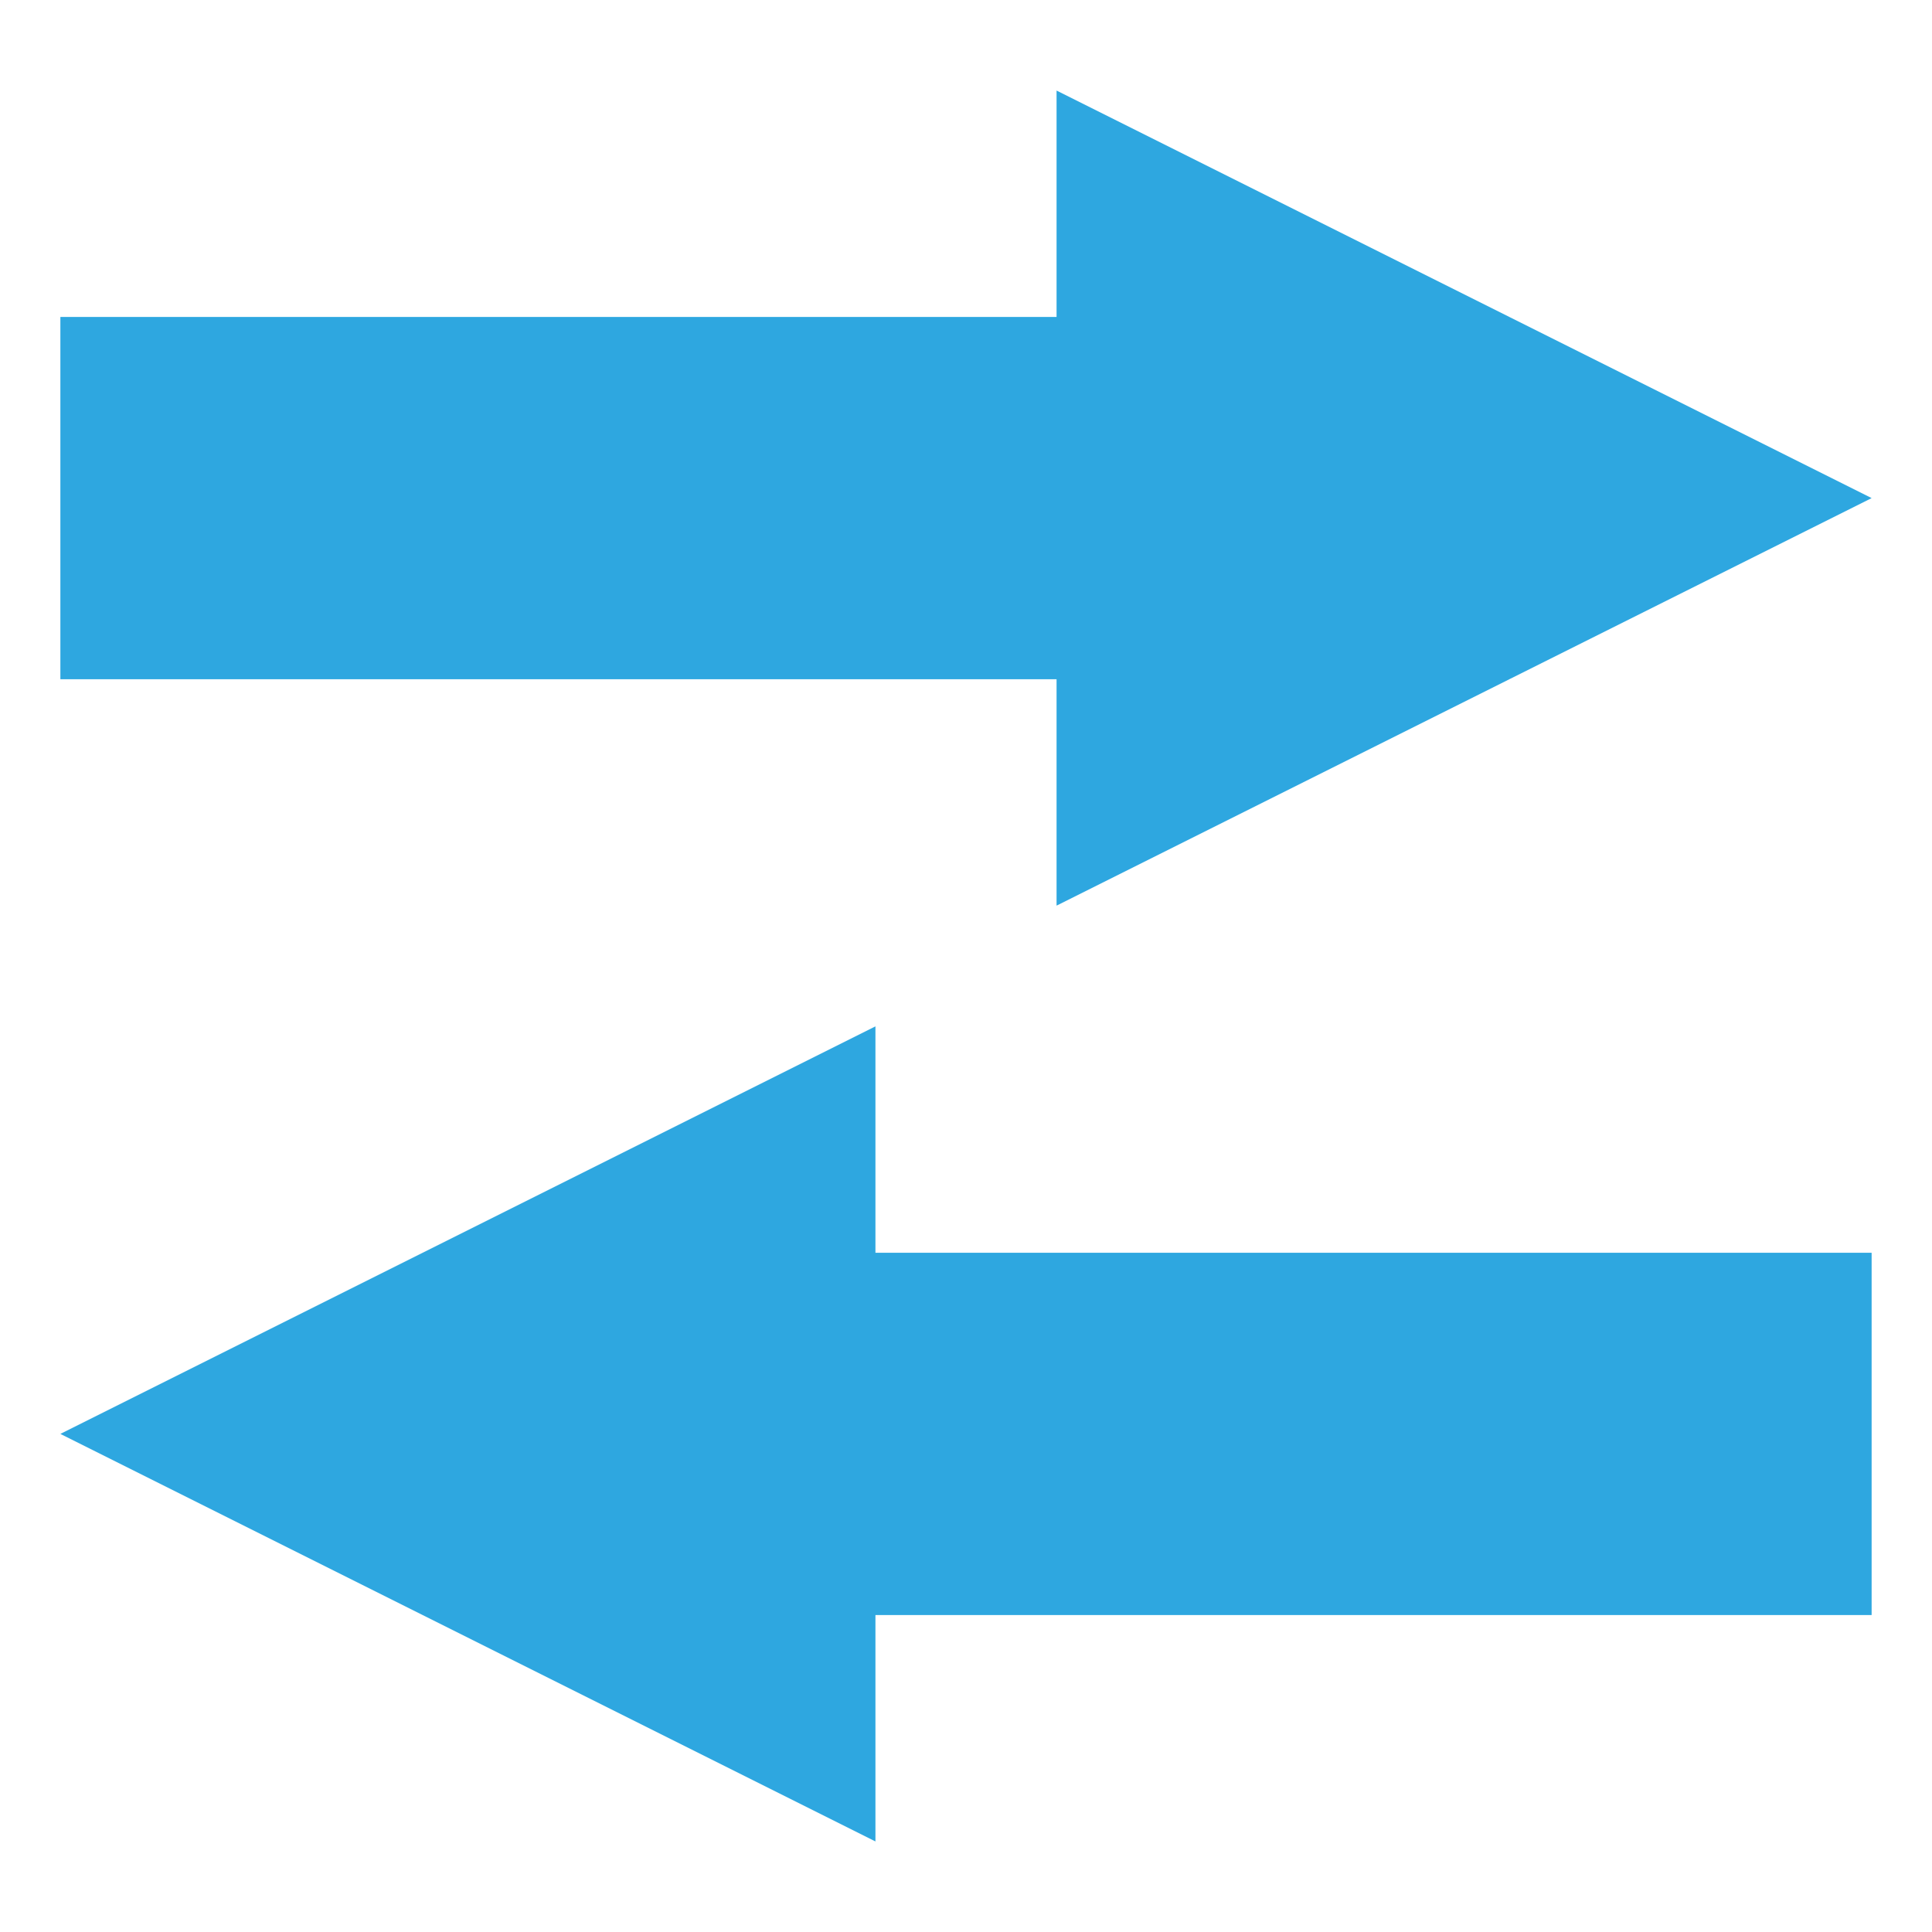
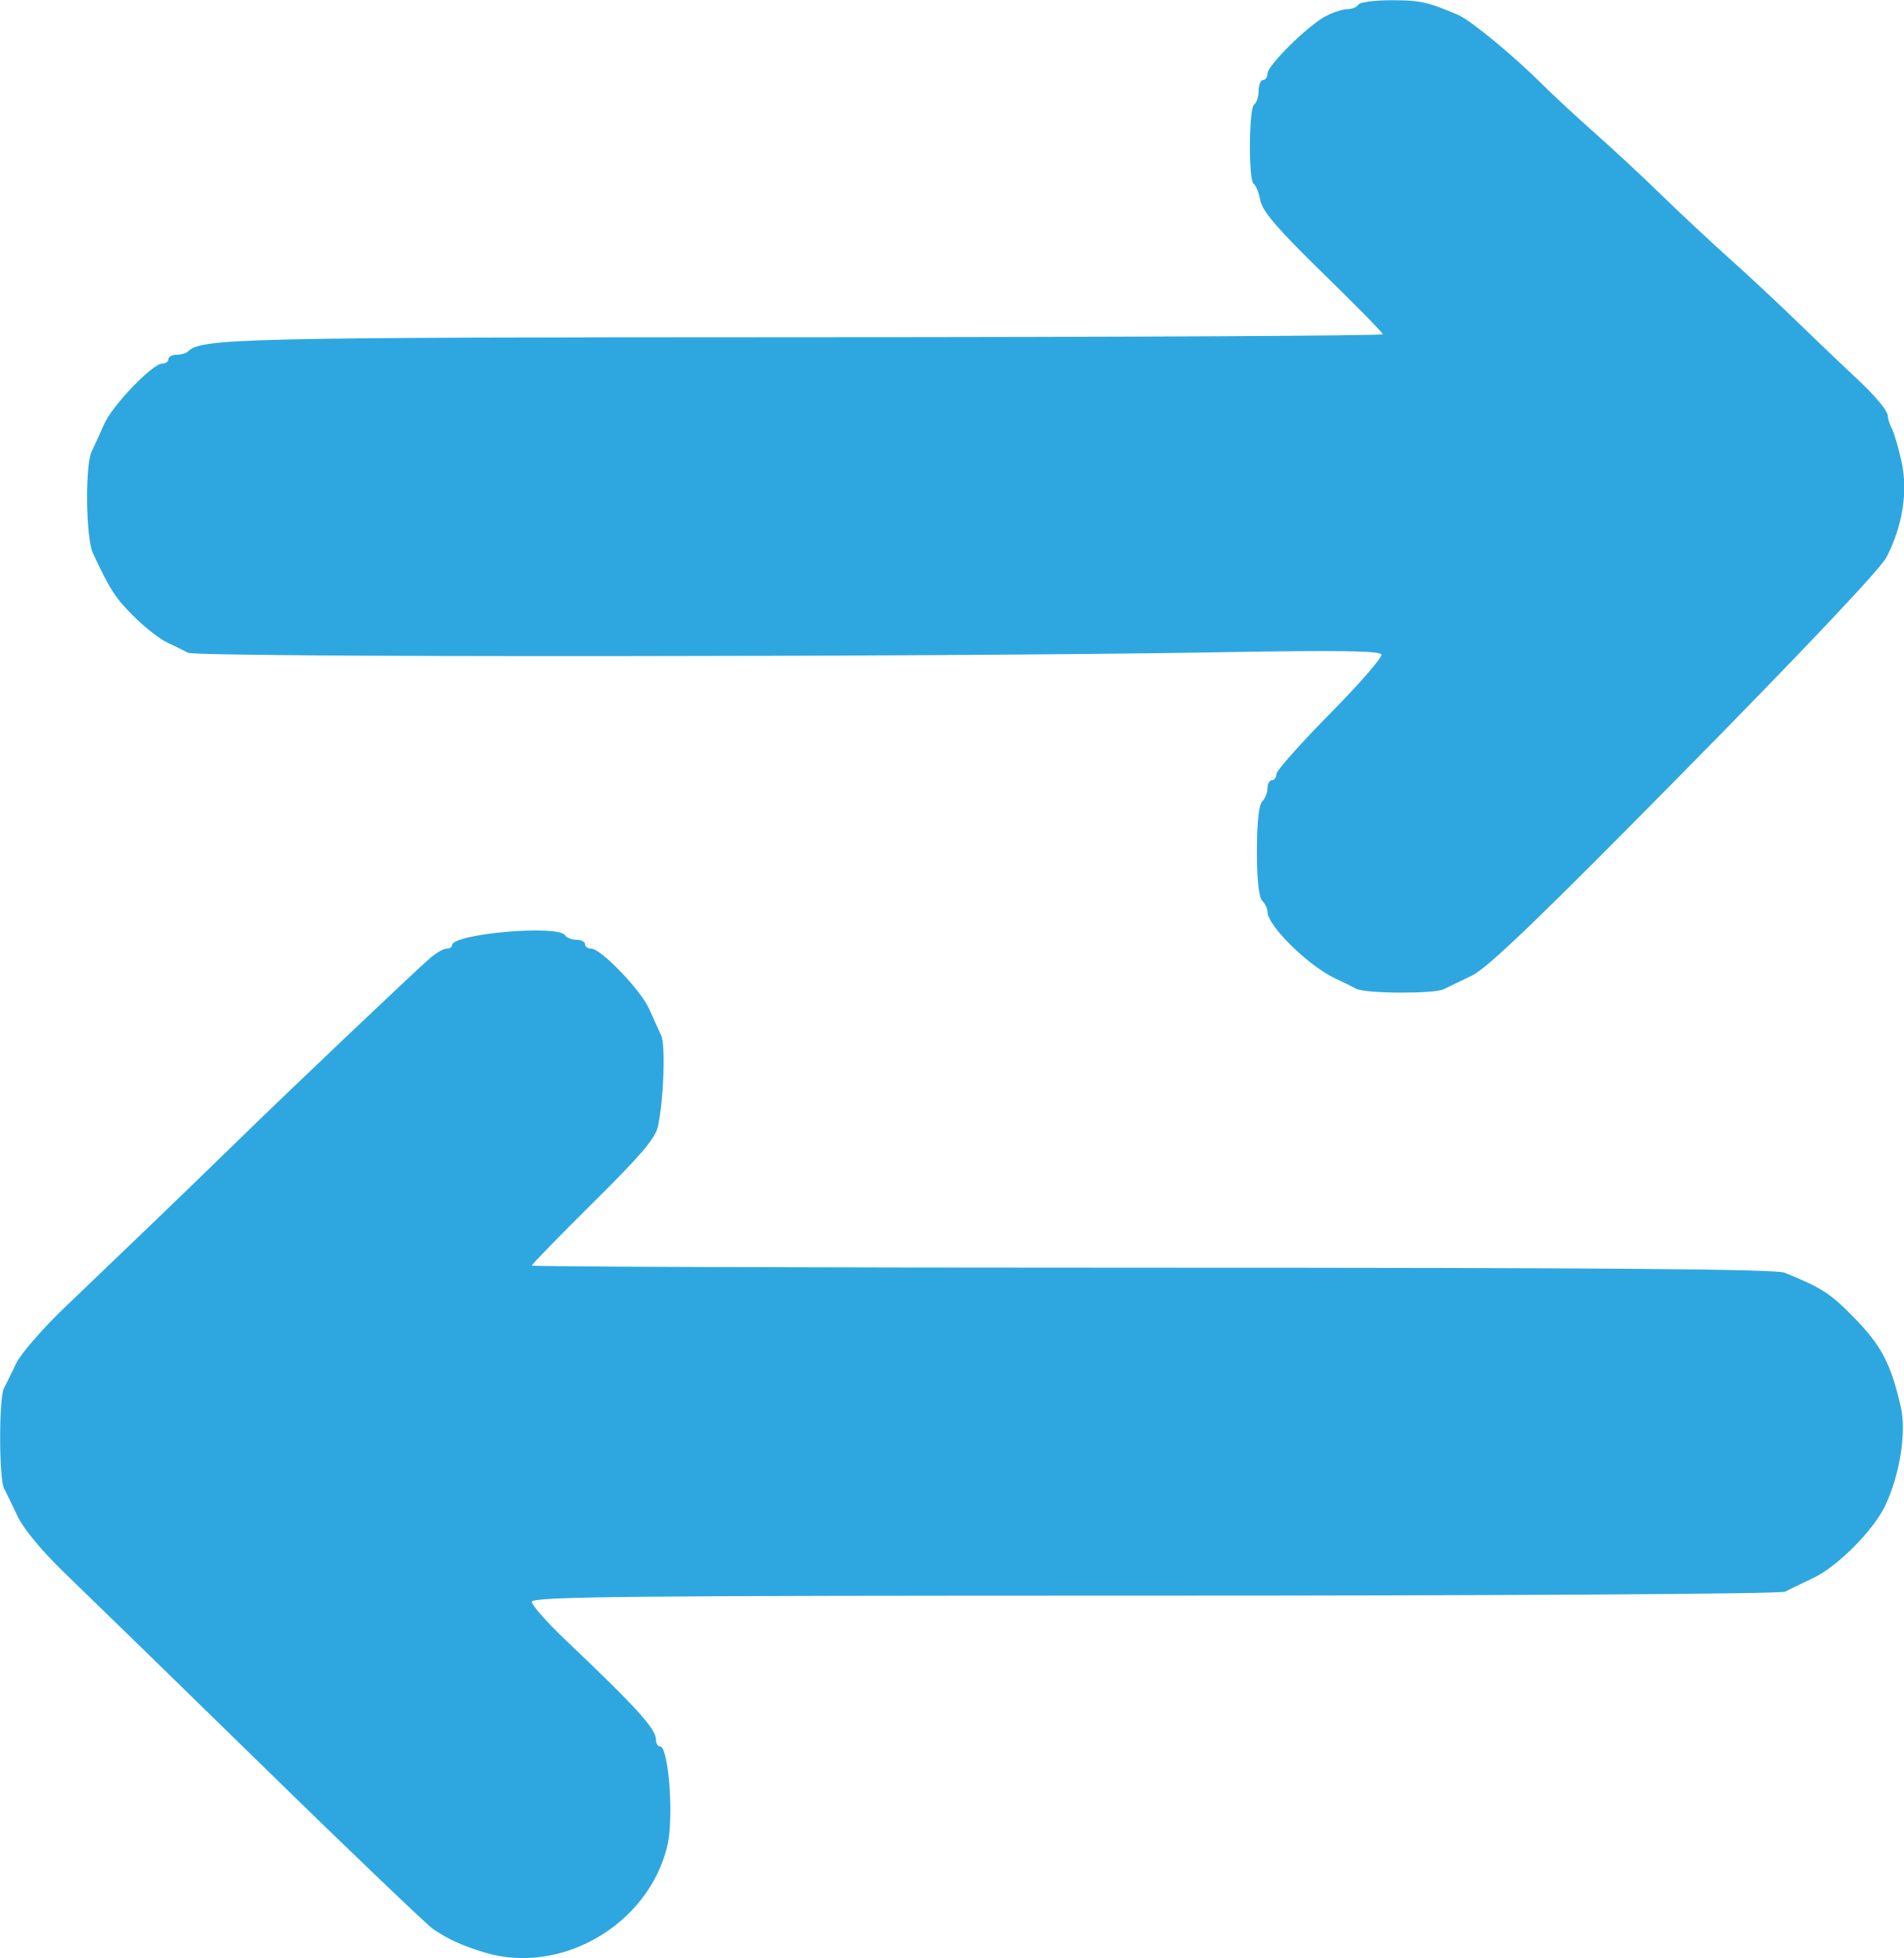
- <svg xmlns="http://www.w3.org/2000/svg" viewBox="0 0 256 256" width="256" height="256">
-   <path fill="#2EA7E0" d="M8 42L146 42L146 90L8 90ZM140 12L248 66L140 120ZM248 166L248 214L110 214L110 166ZM116 136L116 244L8 190Z" />
+ <svg xmlns="http://www.w3.org/2000/svg" viewBox="186.3 92.4 337.3 346.9">
+   <path fill="#2EA7E0" d="M272.28 438.36C268.26 437.15 265.75 436.02 263.05 434.18C261.87 433.36 248.25 420.35 232.82 405.25C217.38 390.16 201.71 374.9 197.99 371.32C193.86 367.36 190.54 363.37 189.46 361.13C188.5 359.1 187.39 356.82 187.01 356.07C186.1 354.3 186.1 340.16 186.99 338.39C187.39 337.63 188.36 335.64 189.16 333.96C189.96 332.28 193.79 327.87 197.66 324.14C201.53 320.44 208.57 313.69 213.3 309.15C218.02 304.61 224.78 298.08 228.31 294.62C236.52 286.58 259.72 264.55 262.39 262.24C263.5 261.27 264.87 260.47 265.42 260.47C265.95 260.47 266.39 260.2 266.39 259.87C266.39 257.83 285.22 256.18 286.41 258.11C286.68 258.53 287.59 258.9 288.42 258.9C289.26 258.9 289.95 259.26 289.95 259.68C289.95 260.11 290.43 260.47 291.05 260.47C292.77 260.47 299.87 267.86 301.33 271.19C302.07 272.84 303.01 274.95 303.44 275.86C304.22 277.52 303.91 286.9 302.89 291.87C302.45 294.03 299.98 296.95 291.42 305.43C285.42 311.38 280.52 316.4 280.52 316.62C280.52 316.83 329.97 317 390.42 317C470.88 317 500.89 317.24 502.49 317.89C508.96 320.53 510.55 321.54 514.51 325.57C519.63 330.76 521.28 333.9 523.07 341.73C524.07 346.16 522.91 353.57 520.33 359.09C518.29 363.45 511.93 369.87 507.61 371.95C505.57 372.9 503.3 374.02 502.54 374.4C501.77 374.8 453.83 375.1 390.86 375.1C296.93 375.1 280.52 375.26 280.52 376.2C280.52 376.8 283.26 379.89 286.6 383.06C299.05 394.89 302.51 398.69 302.51 400.59C302.51 401.25 302.82 401.8 303.22 401.8C304.77 401.8 305.73 414.52 304.52 419.47C301.17 433.36 285.8 442.36 272.28 438.36ZM426.57 267.58C425.92 267.22 424.34 266.45 423.05 265.85C418.23 263.65 410.86 256.45 410.86 253.93C410.86 253.38 410.44 252.5 409.92 251.99C409.33 251.39 408.98 248.25 408.98 243.19C408.98 238.14 409.33 235 409.92 234.4C410.44 233.88 410.86 232.83 410.86 232.04C410.86 231.26 411.23 230.63 411.65 230.63C412.07 230.63 412.43 230.14 412.43 229.55C412.43 228.95 416.71 224.14 421.9 218.87C427.12 213.59 431.23 208.86 431.04 208.36C430.79 207.7 423.51 207.59 402.92 207.95C353.88 208.83 221.24 208.9 219.61 208.05C218.78 207.61 217.11 206.79 215.9 206.23C214.69 205.66 212.23 203.76 210.41 202C206.83 198.52 205.87 197.07 202.76 190.4C201.5 187.71 201.35 174.9 202.54 172.4C203.03 171.4 204.02 169.2 204.75 167.55C206.21 164.22 213.31 156.82 215.04 156.82C215.65 156.82 216.14 156.46 216.14 156.04C216.14 155.61 216.78 155.25 217.58 155.25C218.37 155.25 219.26 155 219.58 154.69C221.95 152.33 228.2 152.17 329.39 152.14C385.44 152.13 431.28 151.89 431.28 151.62C431.28 151.36 426.52 146.49 420.69 140.82C412.69 133 409.98 129.88 409.61 127.94C409.33 126.53 408.78 125.2 408.41 124.96C407.46 124.36 407.55 111.49 408.51 110.89C408.93 110.62 409.29 109.54 409.29 108.49C409.29 107.43 409.65 106.57 410.08 106.57C410.5 106.57 410.86 106.05 410.86 105.44C410.86 103.96 418.23 96.72 421.29 95.2C422.59 94.54 424.31 94.01 425.08 94.01C425.85 94.01 426.69 93.66 426.96 93.22C427.23 92.78 429.88 92.44 432.86 92.44C437.87 92.44 439.3 92.75 444.63 95.04C446.9 96.03 454.43 102.24 459.56 107.36C461.51 109.3 465.75 113.23 468.98 116.09C472.22 118.95 477.53 123.89 480.79 127.08C484.06 130.27 489.37 135.21 492.57 138.09C495.79 140.95 501.27 146.07 504.77 149.47C508.27 152.87 512.7 157.09 514.59 158.85C518.65 162.6 520.79 165.18 520.79 166.26C520.79 166.7 521.12 167.66 521.51 168.41C521.9 169.17 522.66 171.8 523.21 174.28C524.34 179.53 523.38 185.58 520.52 191.13C519.49 193.15 505.71 207.73 484.81 228.93C459.25 254.88 449.9 263.87 447.12 265.22C445.1 266.2 442.84 267.3 442.08 267.66C440.36 268.51 428.12 268.44 426.57 267.58Z" />
</svg>
